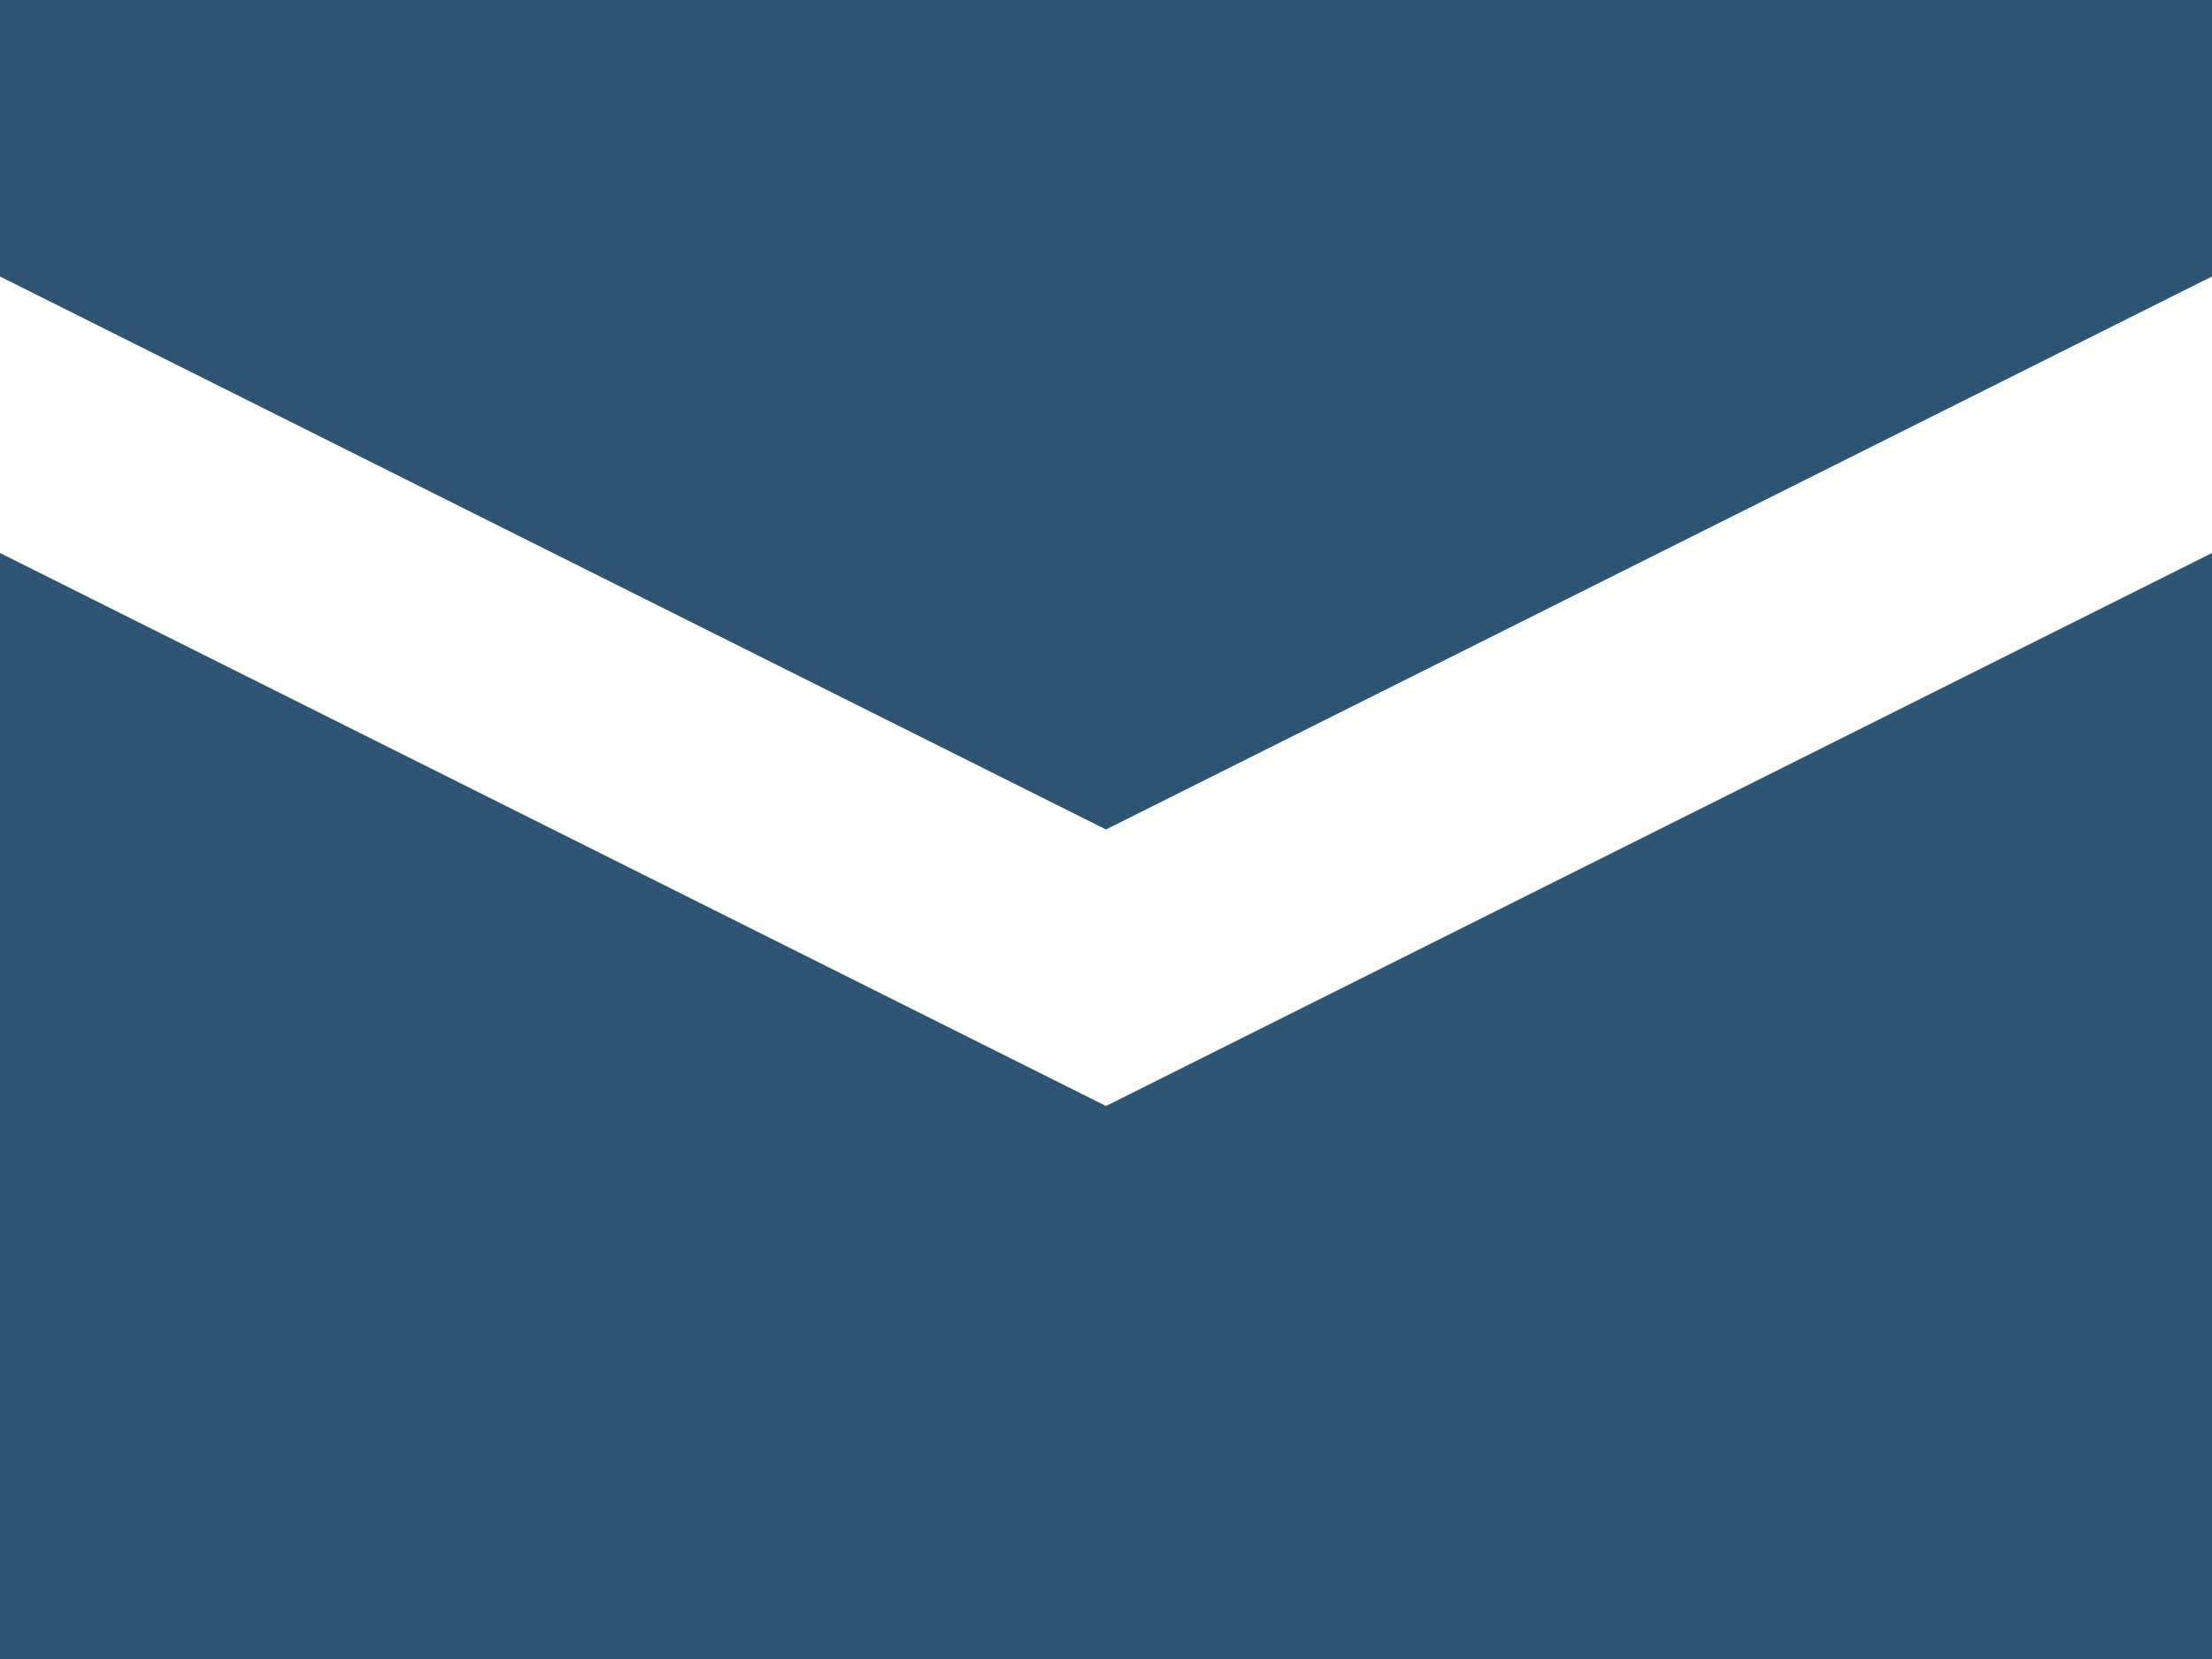
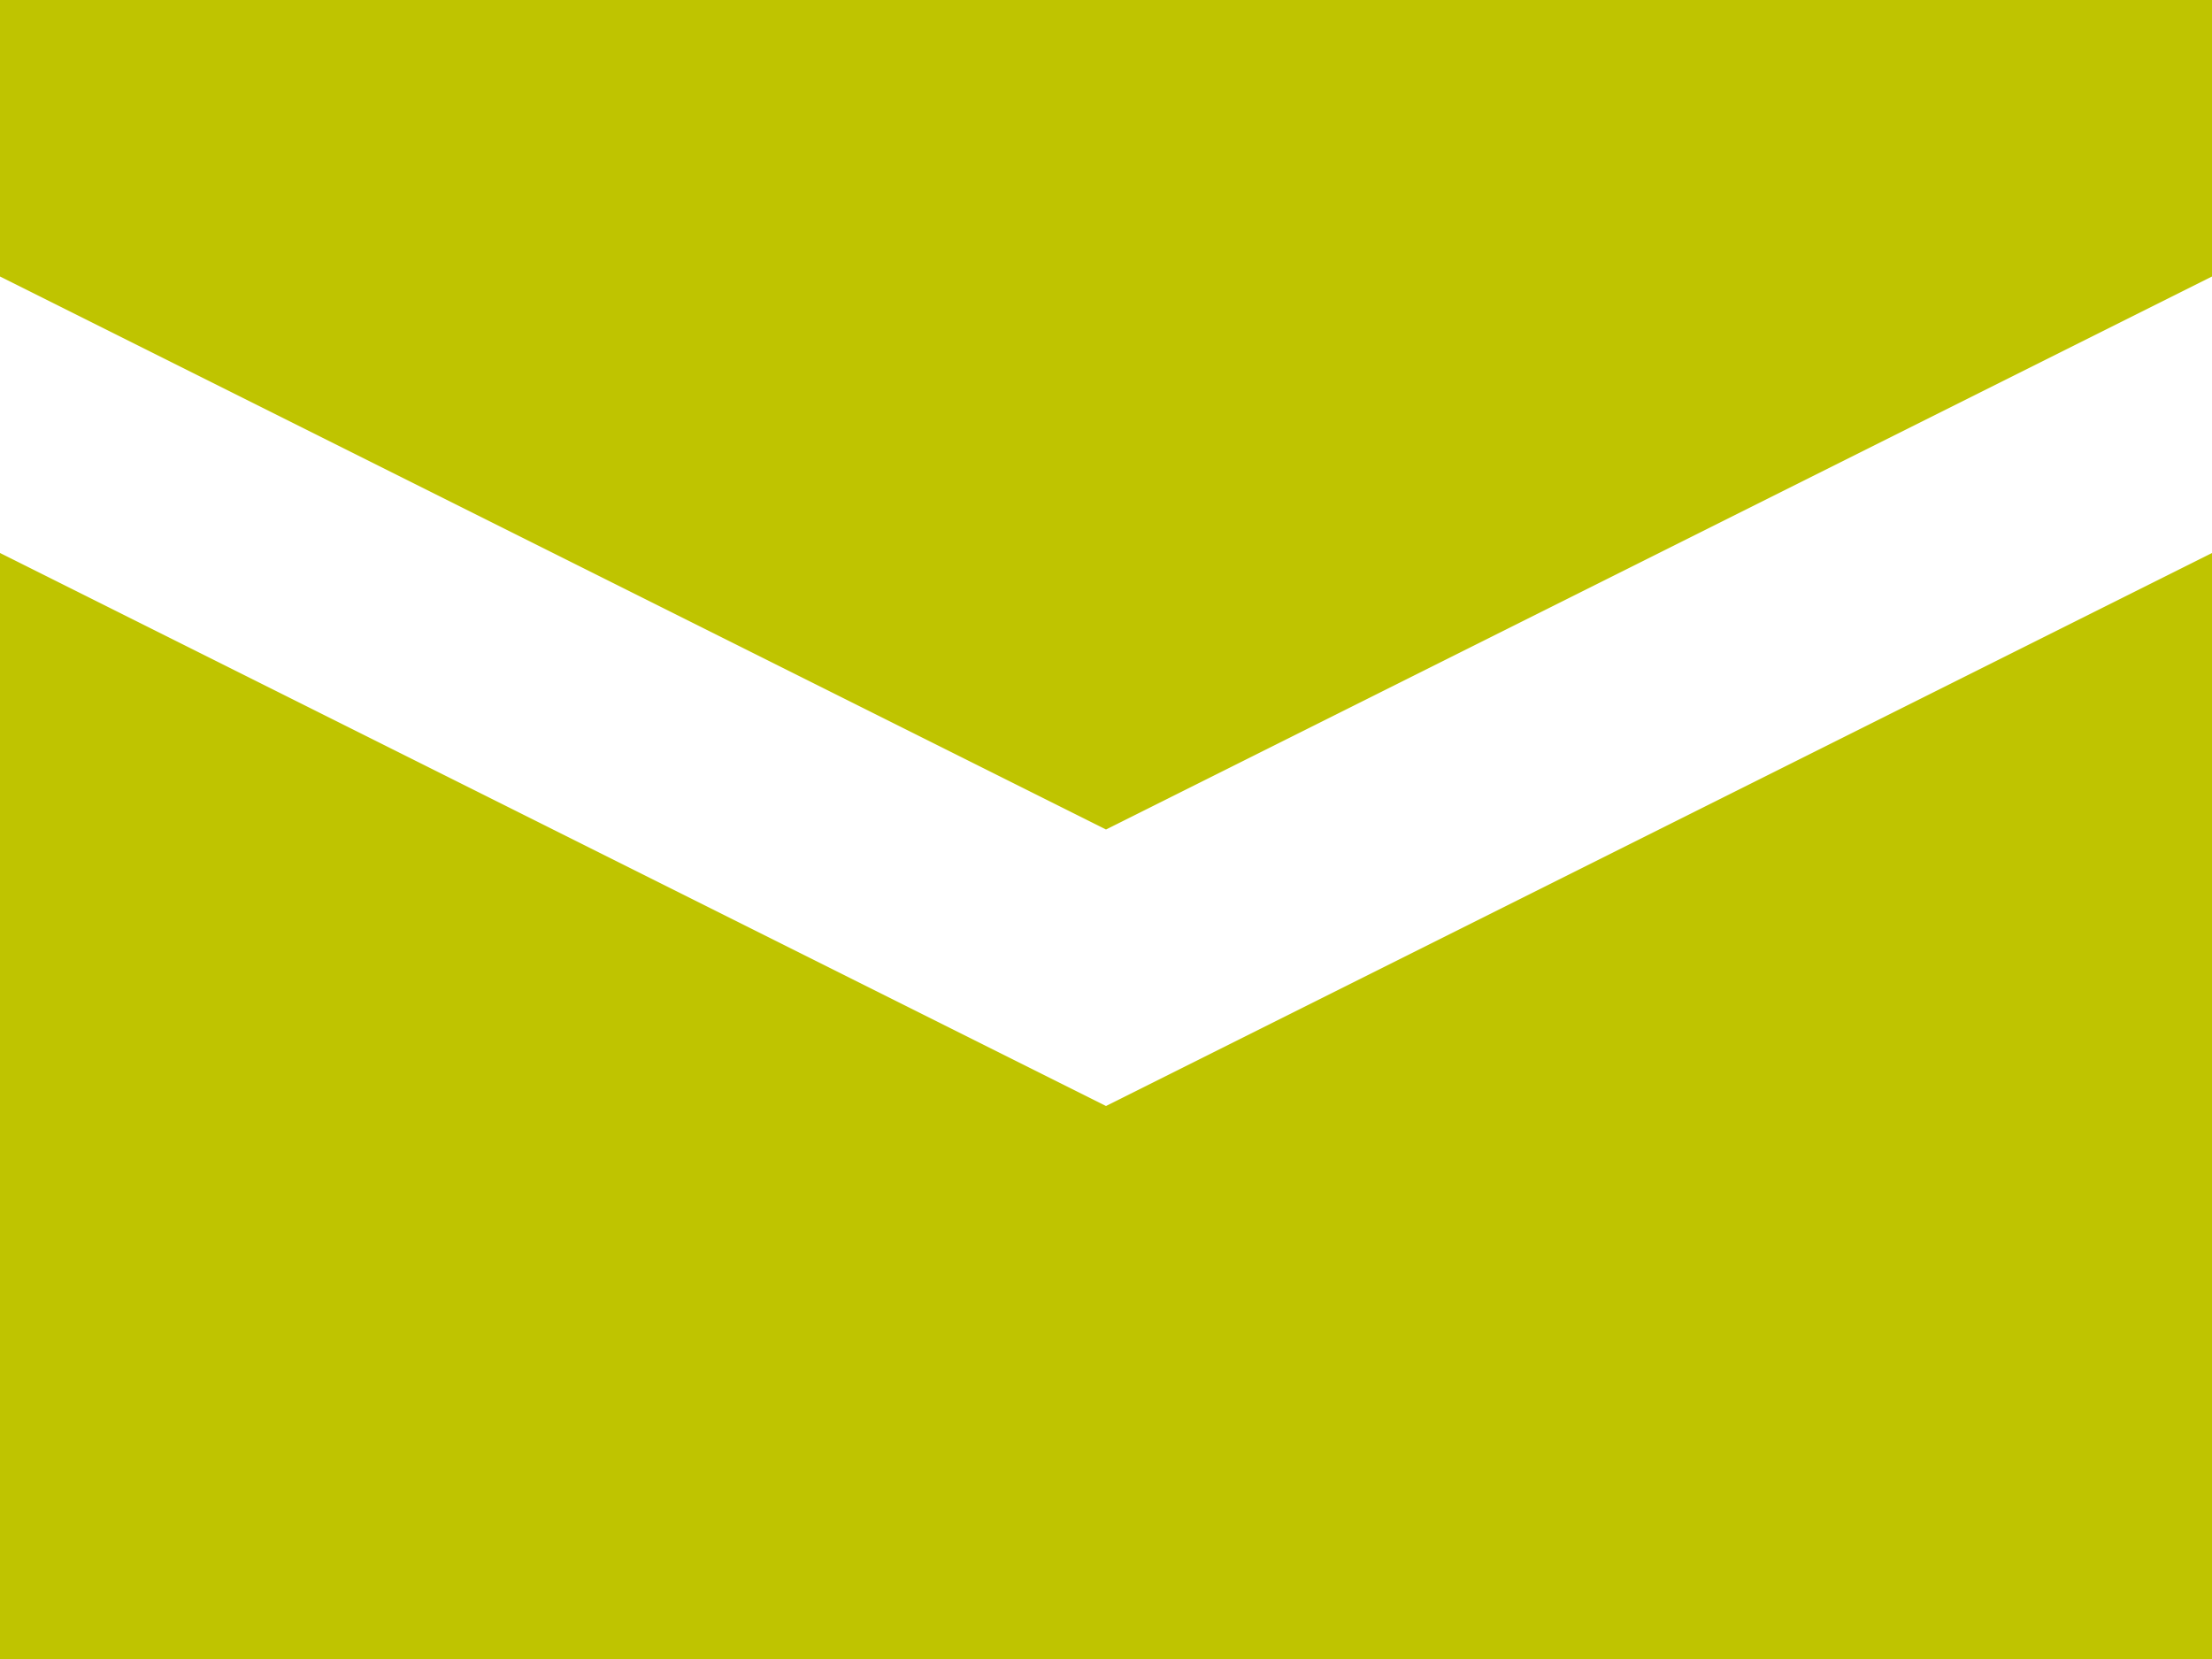
<svg xmlns="http://www.w3.org/2000/svg" id="Layer_1" data-name="Layer 1" width="64" height="48" viewBox="0 0 64 48">
  <defs>
-     <style>.cls-1{fill:#2f5572;}</style>
+     <style>.cls-1{fill:#bfc400;}</style>
  </defs>
  <path class="cls-1" d="M0,0V8L32,24,64,8V0H0ZM0,16V48H64V16L32,32Z" />
</svg>
